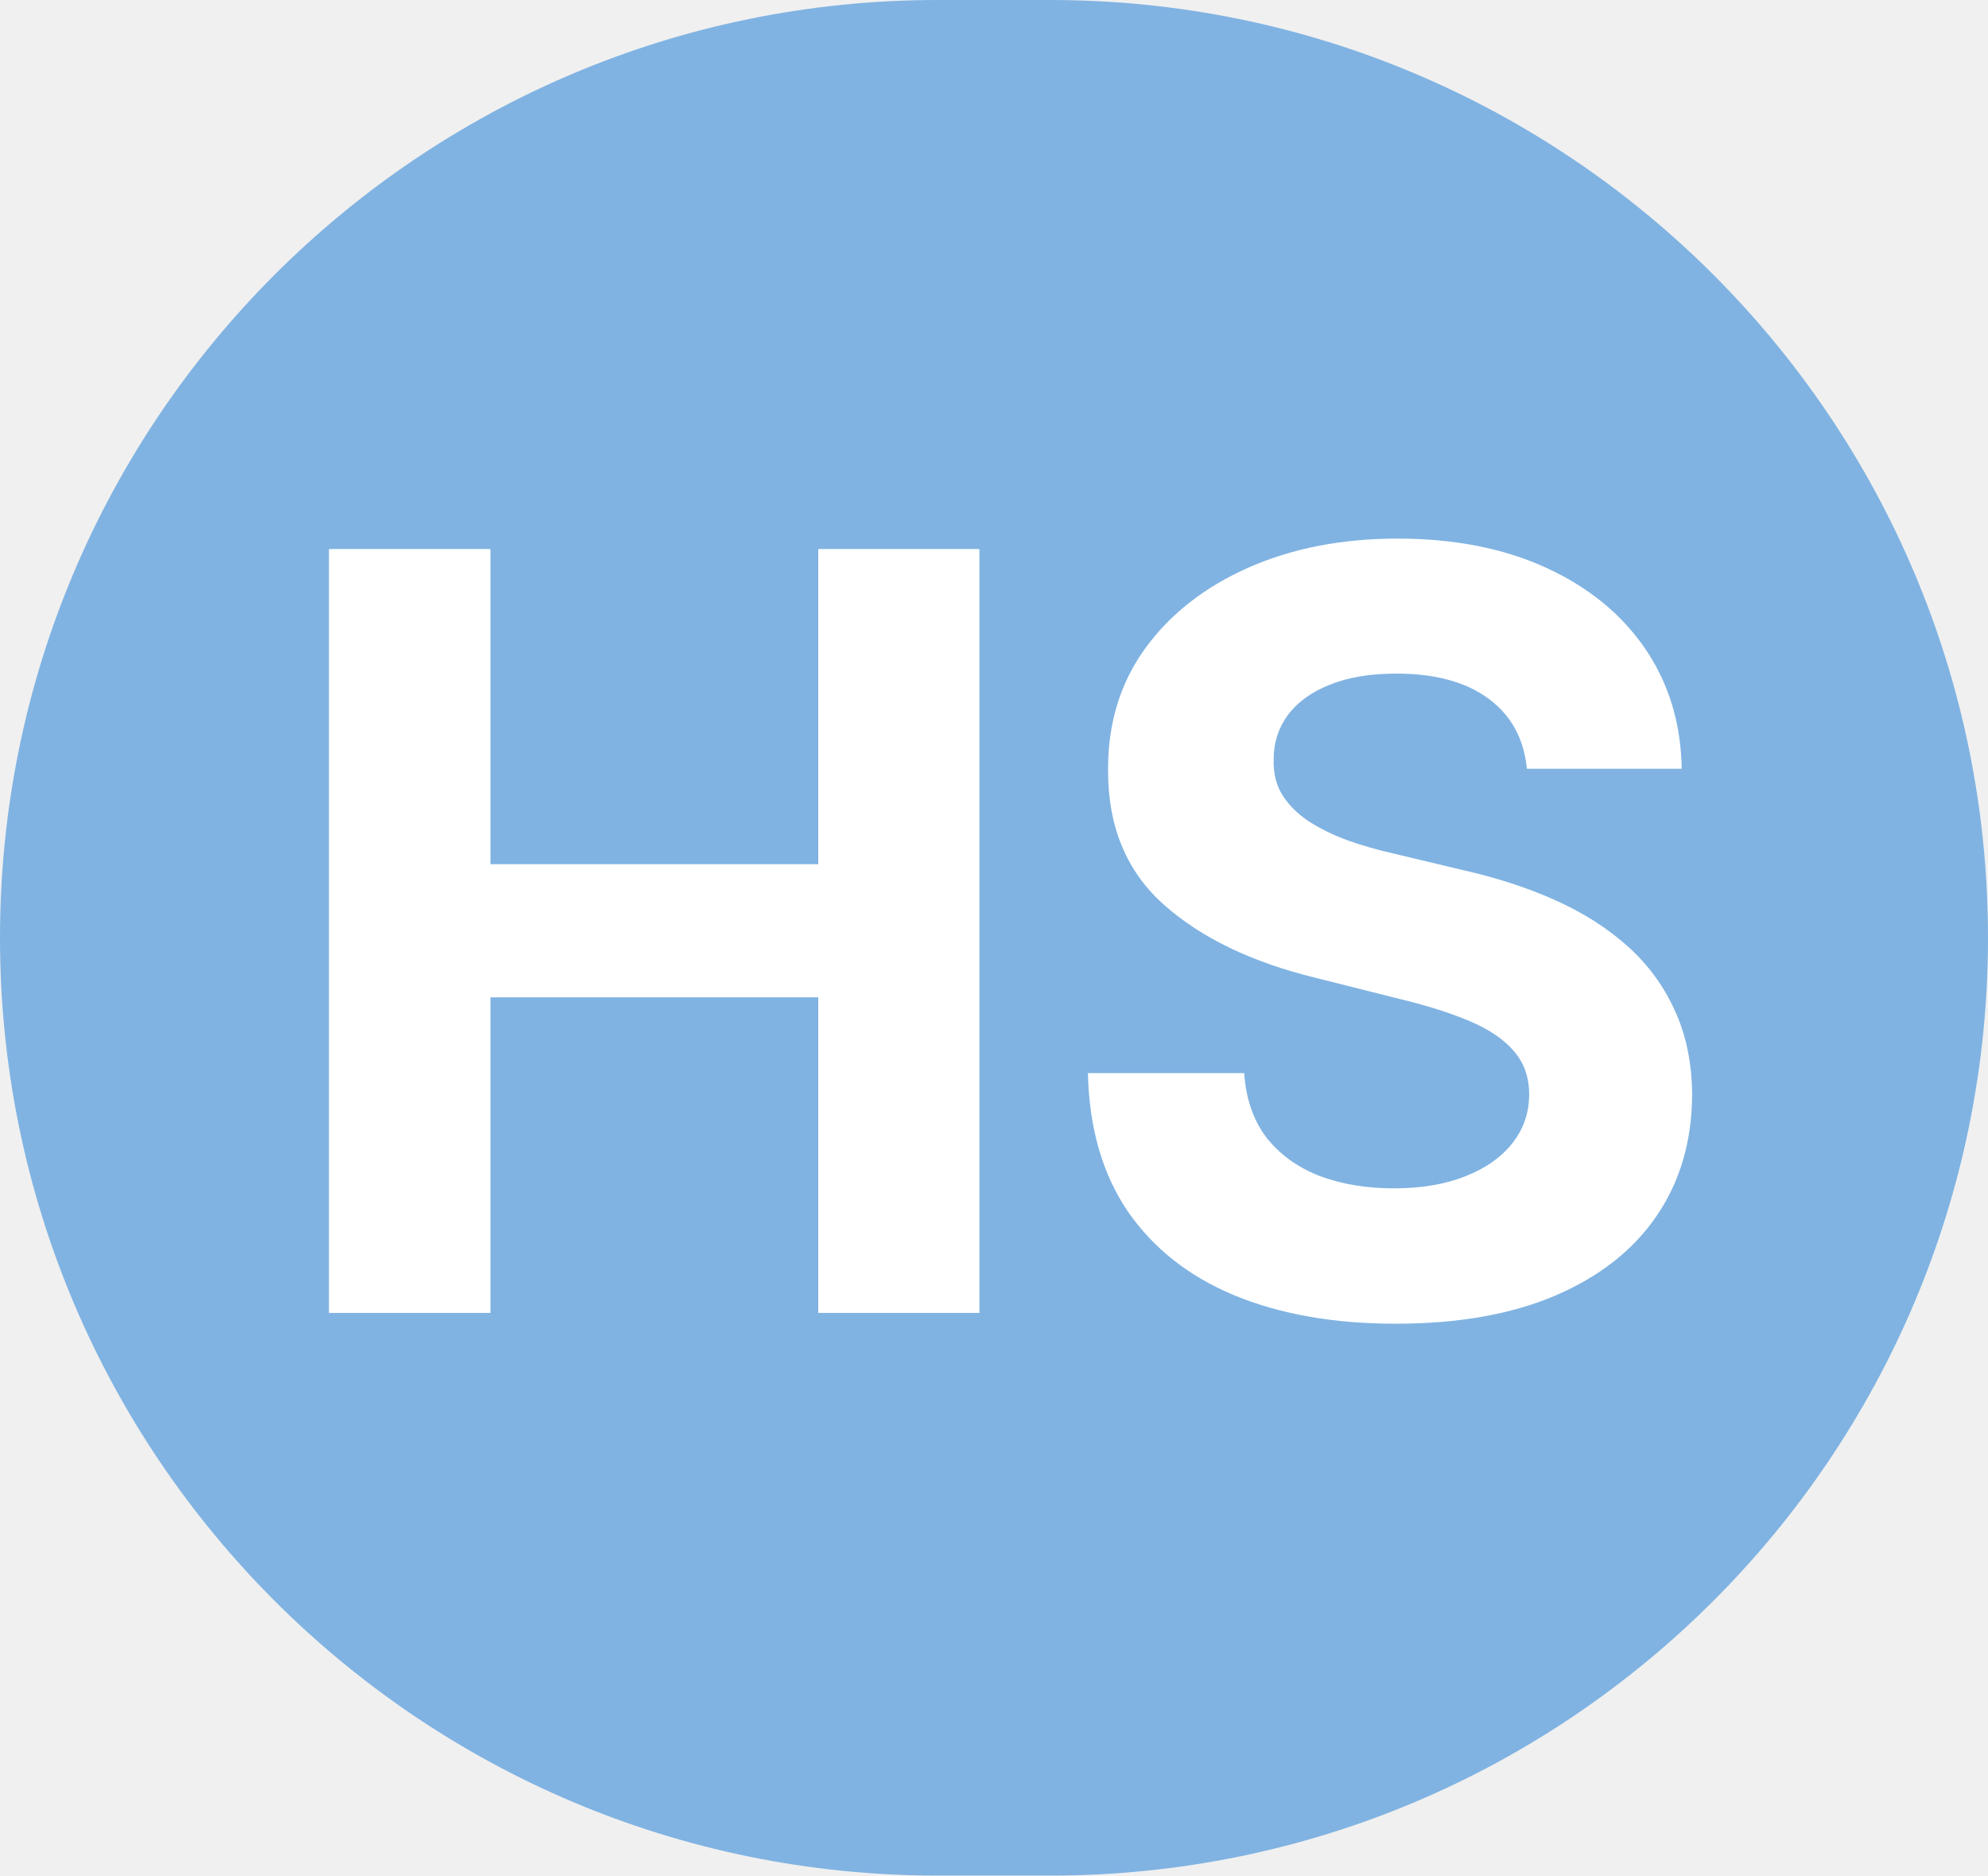
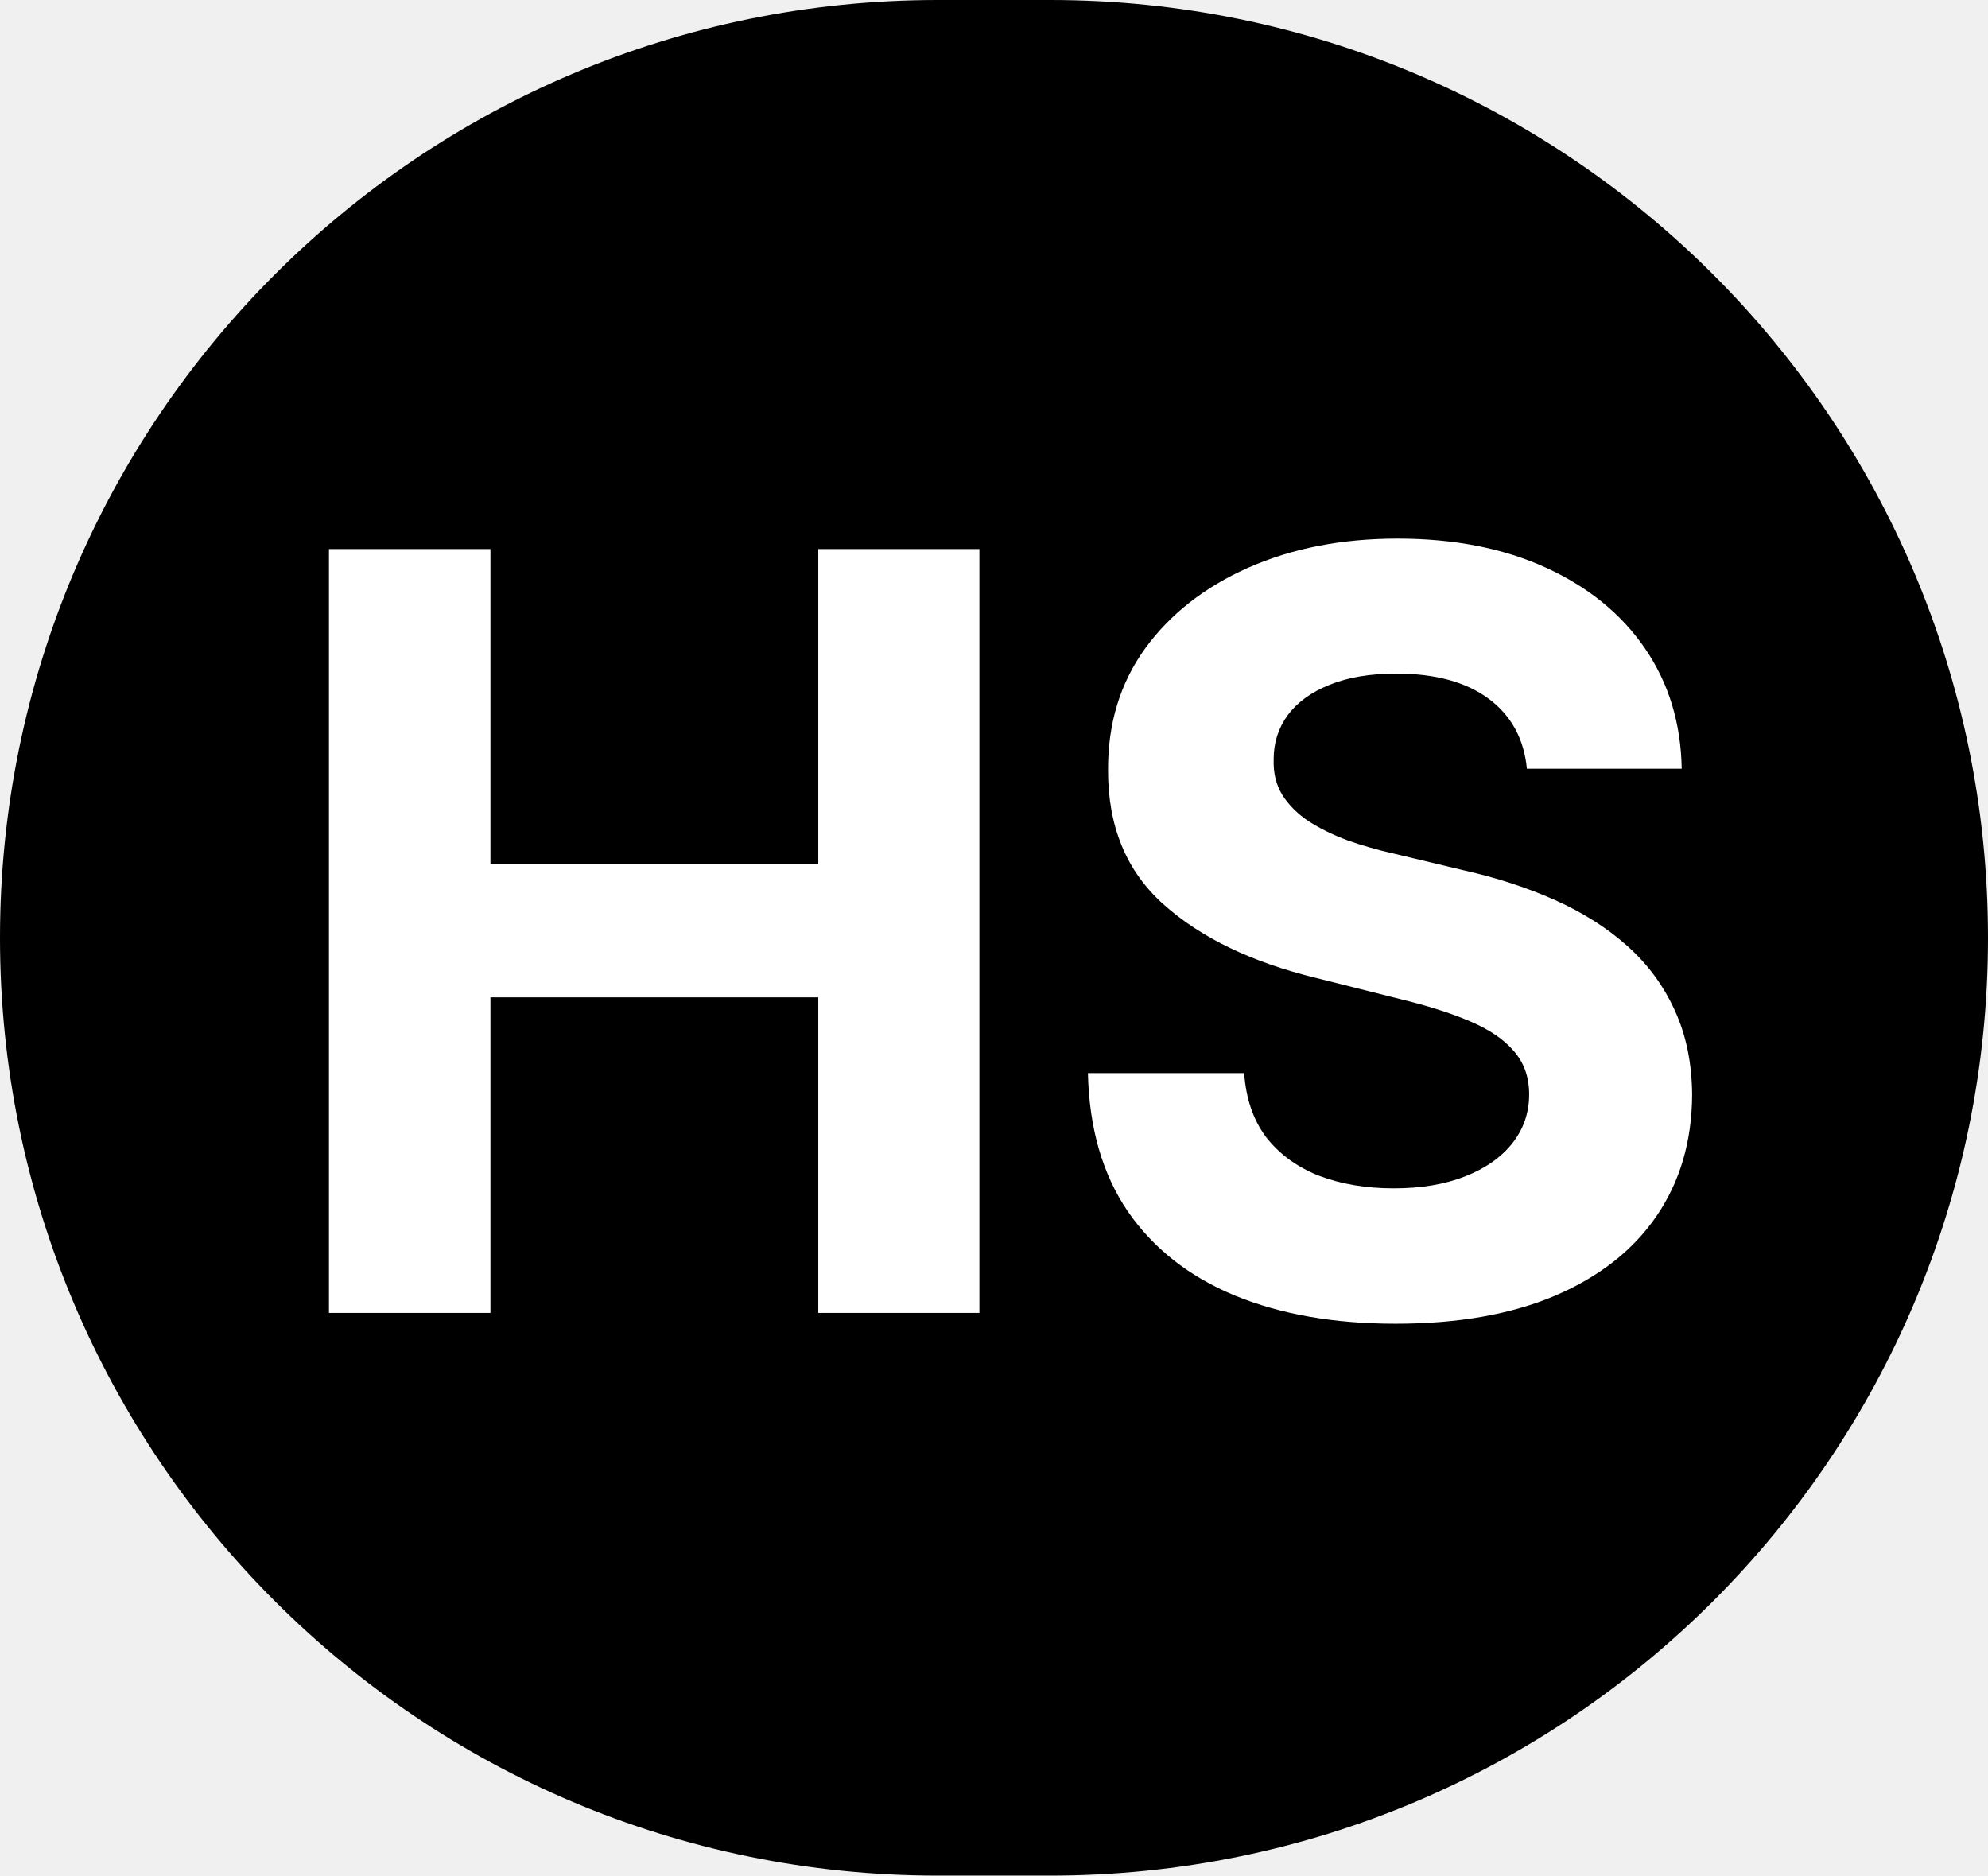
<svg xmlns="http://www.w3.org/2000/svg" width="53" height="50" viewBox="0 0 53 50" fill="none">
-   <rect width="53" height="50" rx="25" fill="#80B3E2" />
+   <rect width="53" height="50" rx="25" fill="black" />
  <path d="M8.77 35V14.636H13.075V23.038H21.815V14.636H26.111V35H21.815V26.588H13.075V35H8.77ZM40.707 20.493C40.628 19.691 40.286 19.068 39.683 18.624C39.08 18.179 38.261 17.957 37.227 17.957C36.525 17.957 35.931 18.057 35.447 18.256C34.964 18.448 34.592 18.716 34.334 19.061C34.082 19.406 33.956 19.797 33.956 20.234C33.943 20.599 34.019 20.917 34.185 21.189C34.357 21.461 34.592 21.696 34.891 21.895C35.189 22.087 35.534 22.256 35.925 22.402C36.316 22.541 36.733 22.66 37.178 22.76L39.007 23.197C39.895 23.396 40.711 23.662 41.453 23.993C42.196 24.324 42.839 24.732 43.382 25.216C43.926 25.7 44.347 26.27 44.645 26.926C44.95 27.582 45.106 28.335 45.112 29.183C45.106 30.43 44.787 31.51 44.158 32.425C43.535 33.333 42.633 34.039 41.453 34.543C40.28 35.04 38.865 35.288 37.207 35.288C35.563 35.288 34.132 35.036 32.912 34.533C31.699 34.029 30.751 33.283 30.068 32.295C29.392 31.301 29.037 30.072 29.004 28.607H33.17C33.217 29.289 33.412 29.859 33.757 30.317C34.108 30.767 34.576 31.109 35.159 31.341C35.749 31.566 36.415 31.679 37.158 31.679C37.887 31.679 38.52 31.573 39.057 31.361C39.6 31.149 40.021 30.854 40.32 30.476C40.618 30.098 40.767 29.664 40.767 29.173C40.767 28.716 40.631 28.331 40.359 28.02C40.094 27.708 39.703 27.443 39.186 27.224C38.676 27.006 38.049 26.807 37.307 26.628L35.09 26.071C33.373 25.653 32.017 25 31.023 24.112C30.028 23.224 29.535 22.027 29.541 20.523C29.535 19.29 29.863 18.213 30.526 17.291C31.195 16.37 32.113 15.651 33.28 15.133C34.447 14.617 35.772 14.358 37.257 14.358C38.769 14.358 40.088 14.617 41.215 15.133C42.348 15.651 43.23 16.37 43.859 17.291C44.489 18.213 44.814 19.28 44.834 20.493H40.707Z" fill="white" />
</svg>
